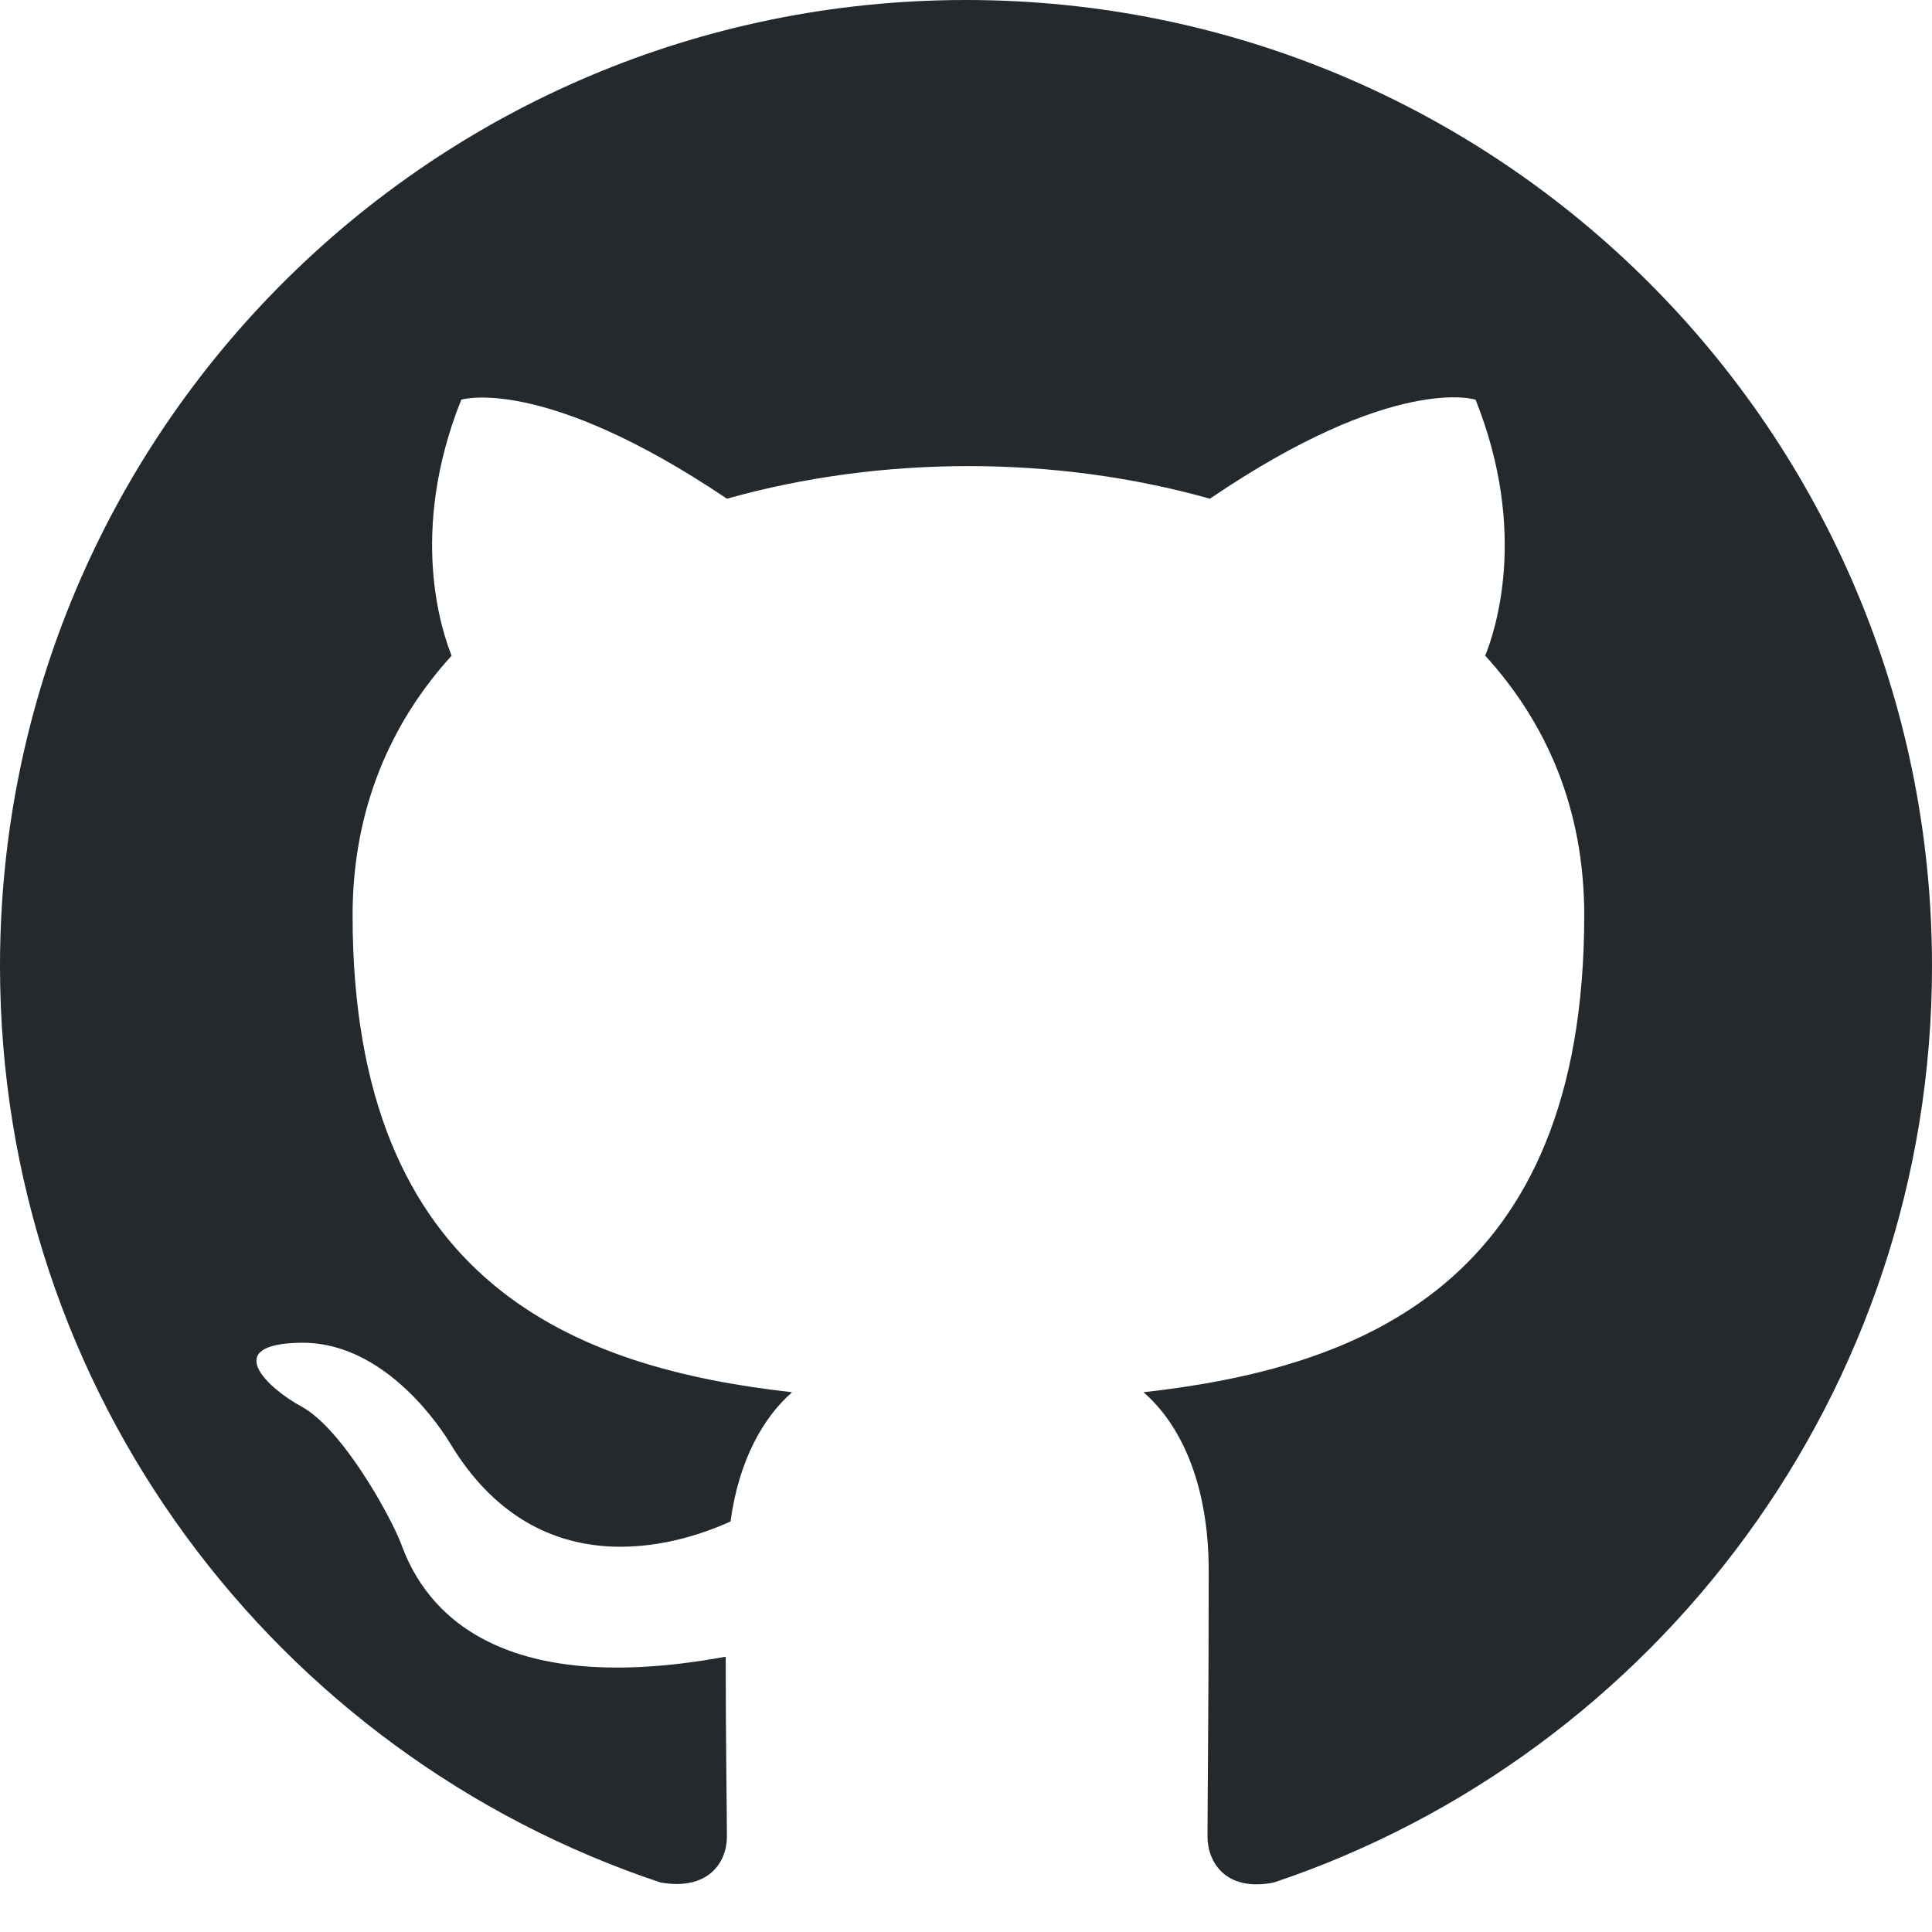
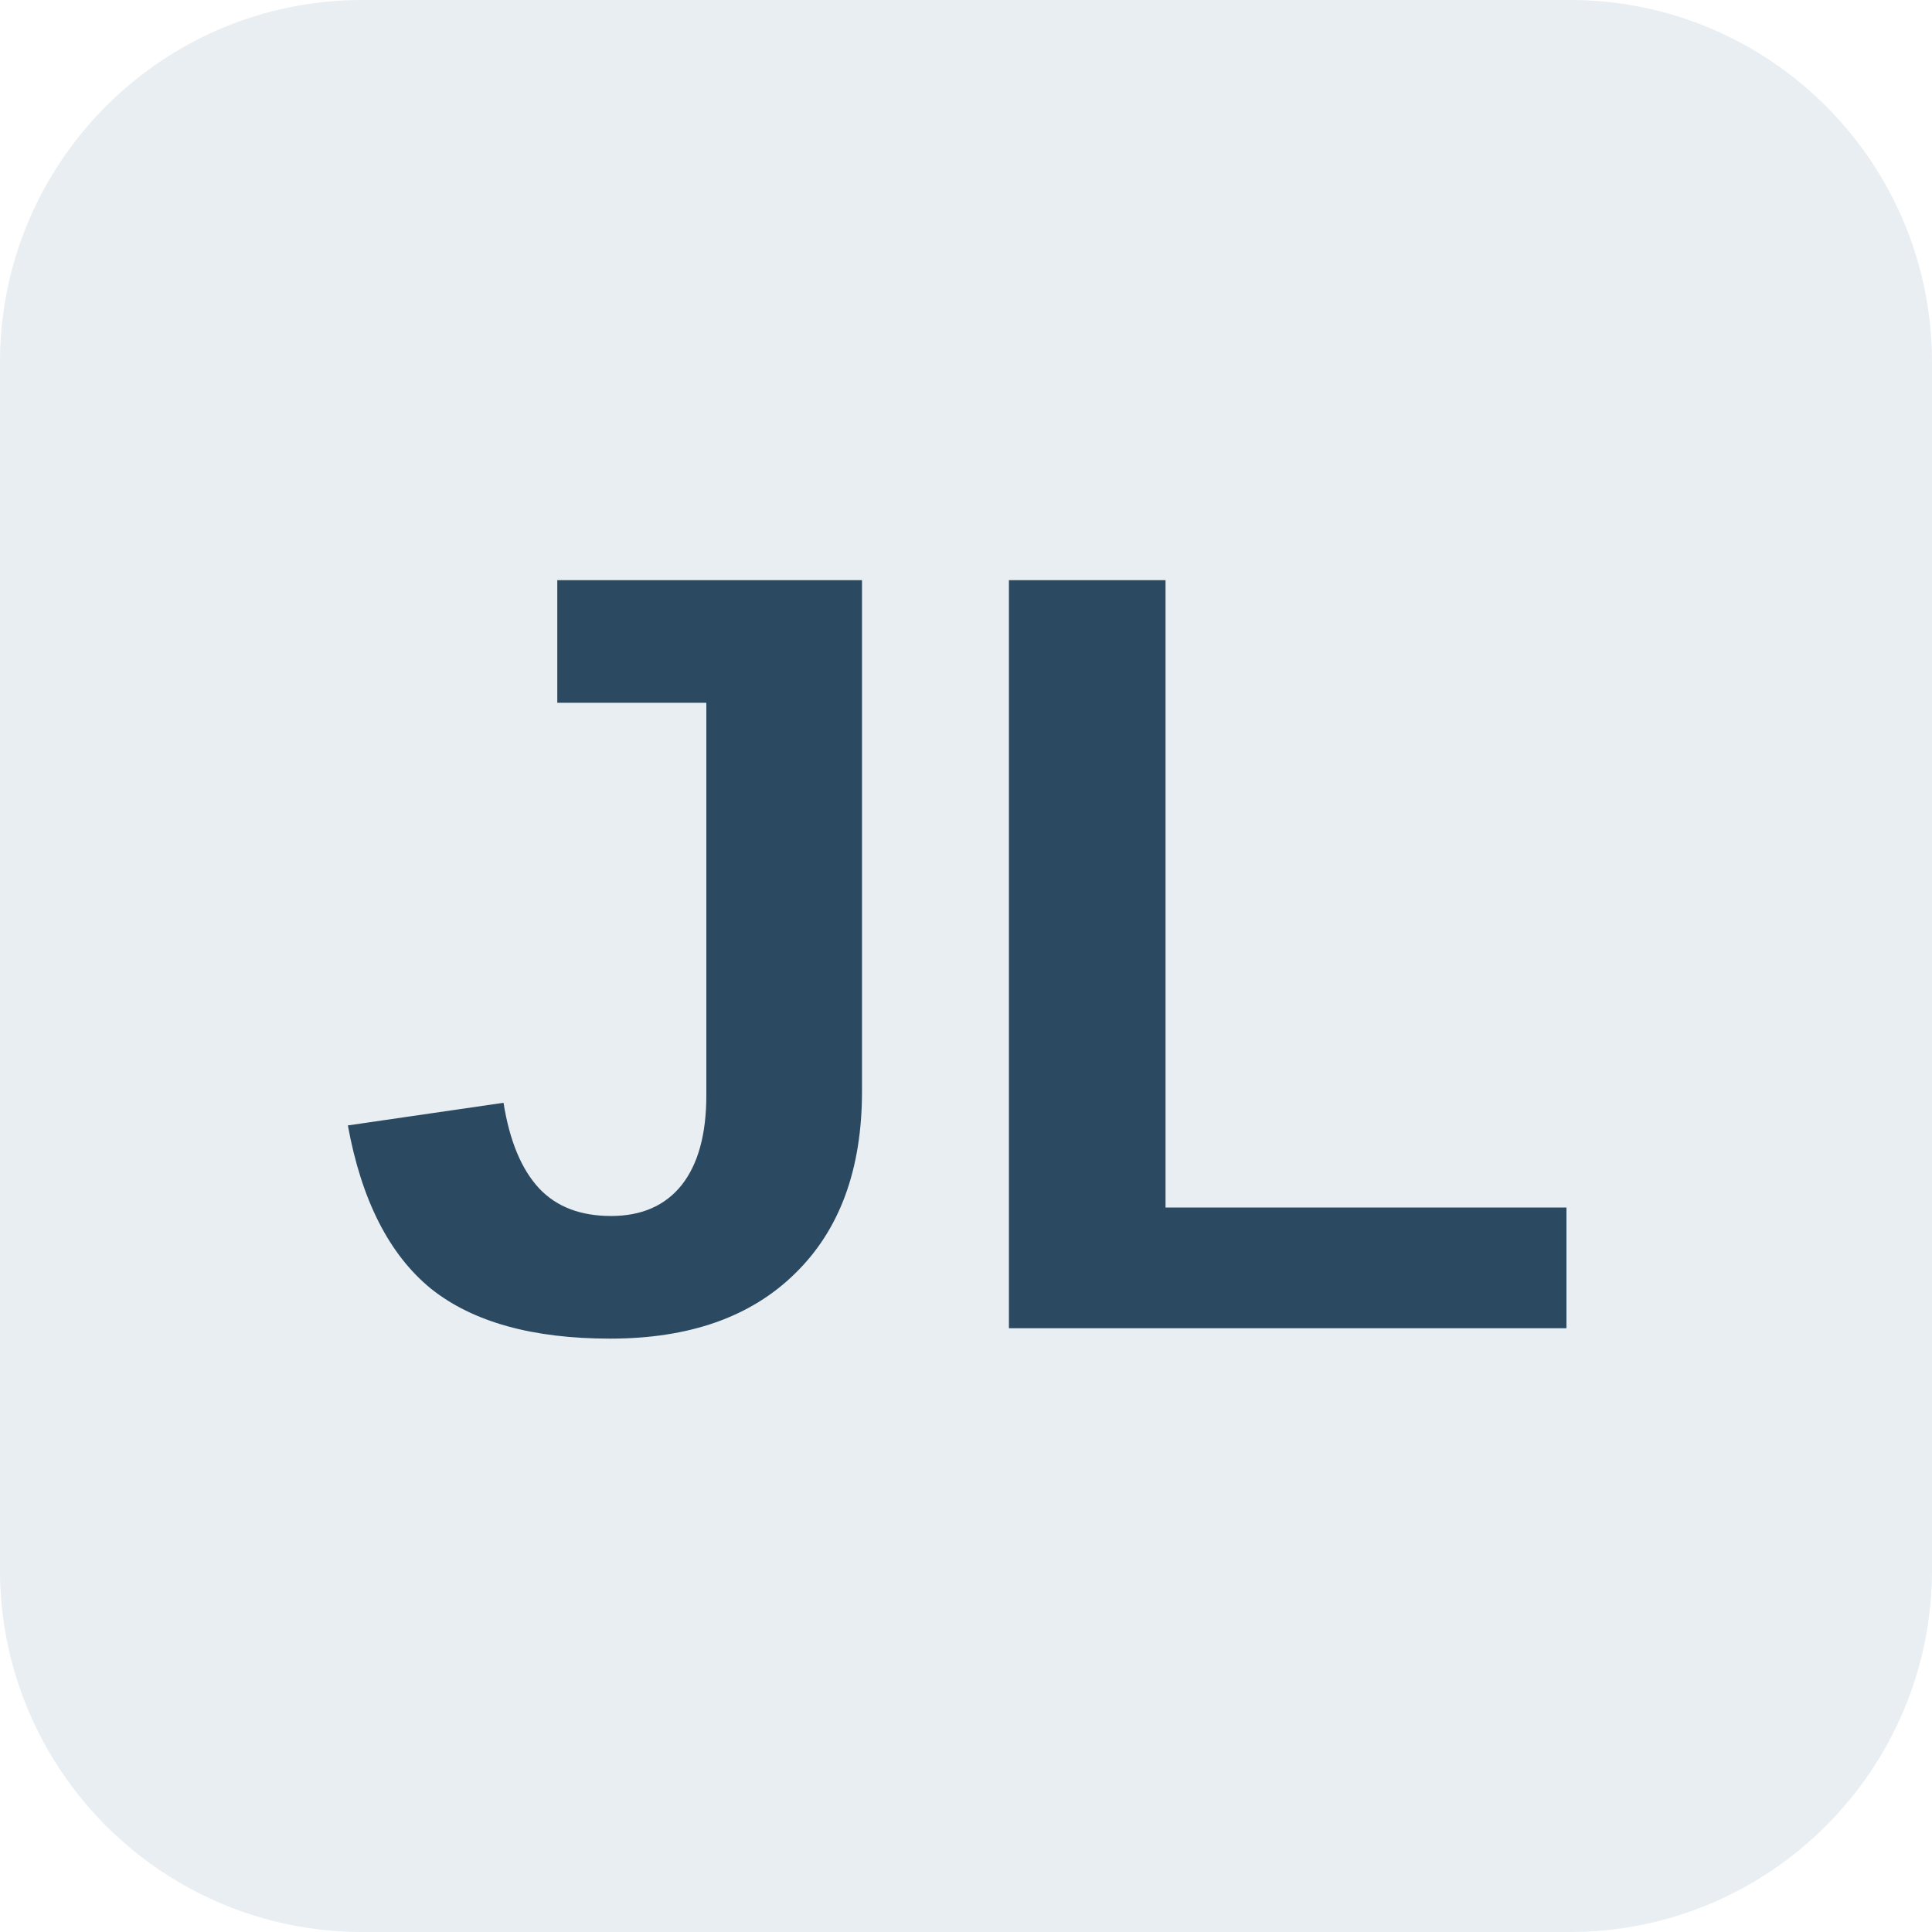
- <svg xmlns="http://www.w3.org/2000/svg" width="32" height="32" viewBox="0 0 32 32" fill="none">
-   <style>path{fill:#24292e}@media(prefers-color-scheme:dark){path{fill:#f0f3f6}}</style>
-   <path fill-rule="evenodd" clip-rule="evenodd" d="M16 0C7.16 0 0 7.16 0 16C0 23.08 4.58 29.06 10.94 31.18C11.74 31.32 12.04 30.84 12.04 30.42C12.04 30.04 12.02 28.78 12.02 27.44C8 28.18 6.96 26.46 6.64 25.56C6.46 25.1 5.68 23.68 5 23.3C4.44 23 3.64 22.26 4.98 22.24C6.24 22.22 7.14 23.4 7.44 23.88C8.88 26.3 11.18 25.62 12.1 25.2C12.24 24.16 12.66 23.46 13.12 23.06C9.56 22.66 5.84 21.28 5.84 15.16C5.84 13.42 6.46 11.98 7.48 10.86C7.32 10.46 6.76 8.82 7.64 6.62C7.64 6.62 8.98 6.2 12.04 8.26C13.32 7.9 14.68 7.72 16.04 7.72C17.4 7.72 18.76 7.9 20.04 8.26C23.1 6.18 24.44 6.62 24.44 6.62C25.32 8.82 24.76 10.46 24.6 10.86C25.62 11.98 26.24 13.4 26.24 15.16C26.24 21.3 22.5 22.66 18.94 23.06C19.52 23.56 20.02 24.52 20.02 26.02C20.02 28.16 20 29.88 20 30.42C20 30.84 20.3 31.34 21.1 31.18C27.42 29.06 32 23.06 32 16C32 7.16 24.84 0 16 0V0Z" fill="#24292E" />
+ <svg xmlns="http://www.w3.org/2000/svg" viewBox="0 0 32 32">
+   <rect width="32" height="32" rx="6" fill="#e8eef2" />
+   <text x="16" y="22" text-anchor="middle" font-family="Arial,sans-serif" font-size="18" font-weight="600" fill="#2b4a61">JL</text>
</svg>
